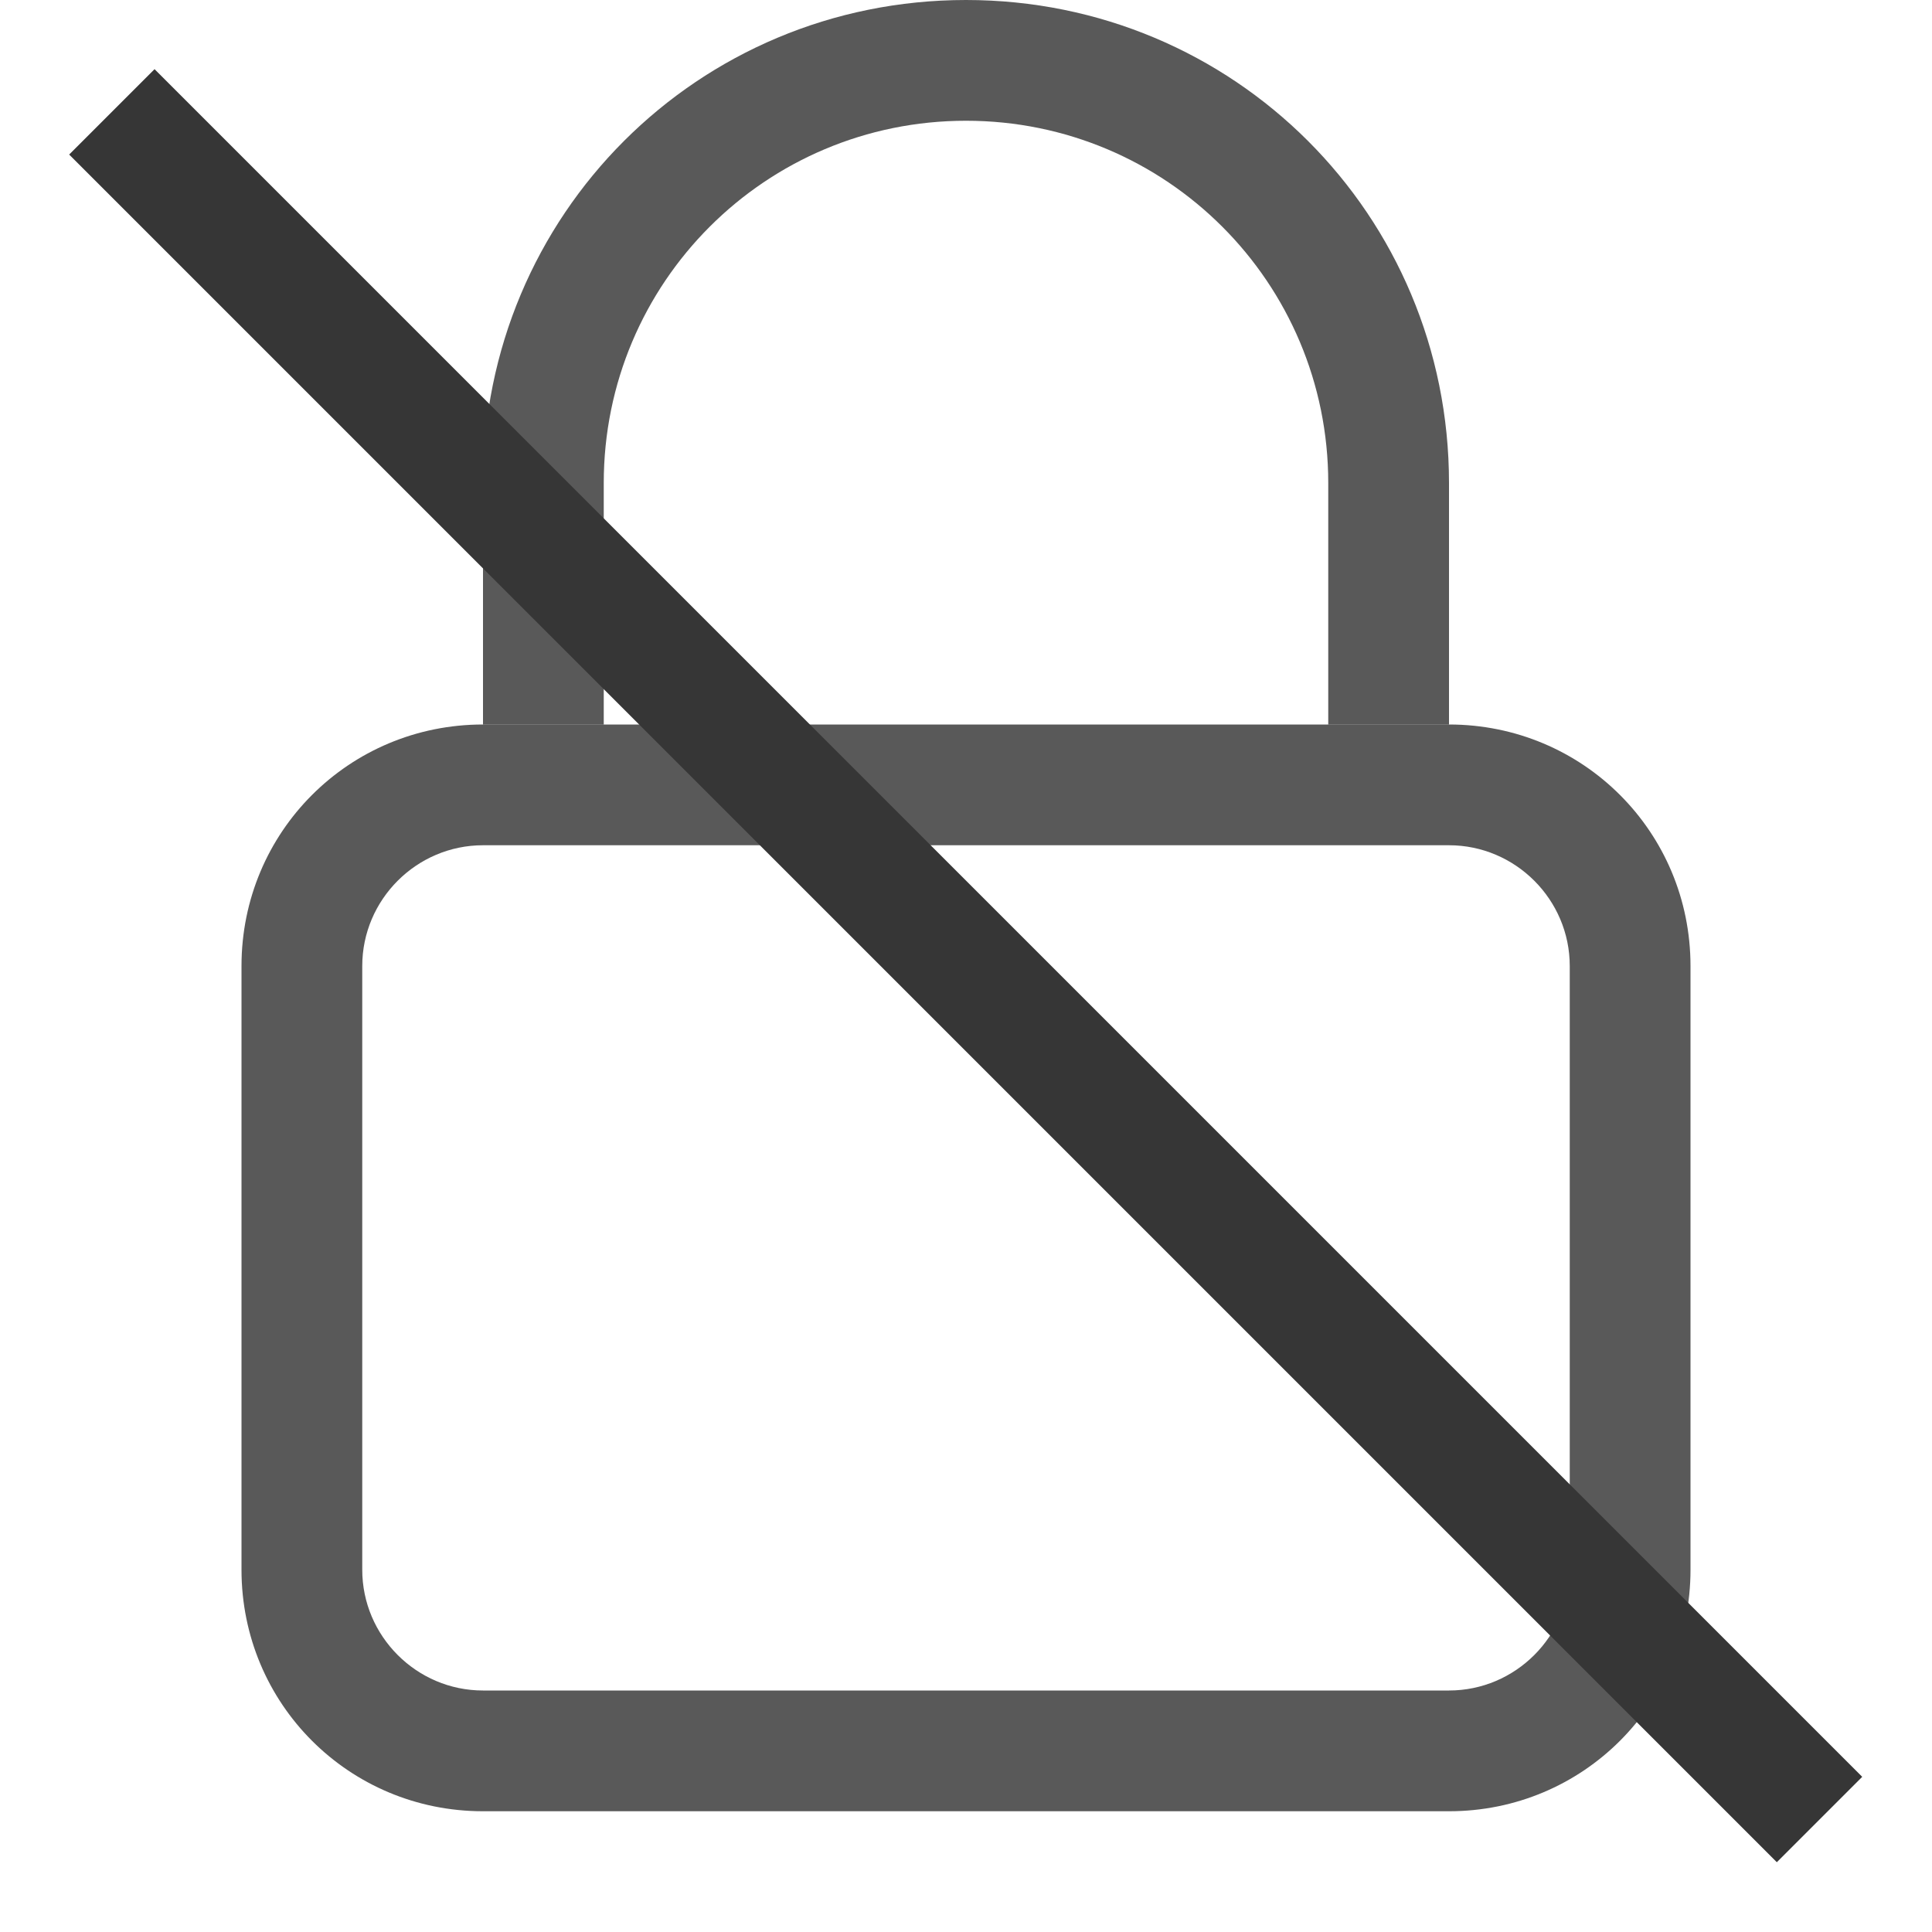
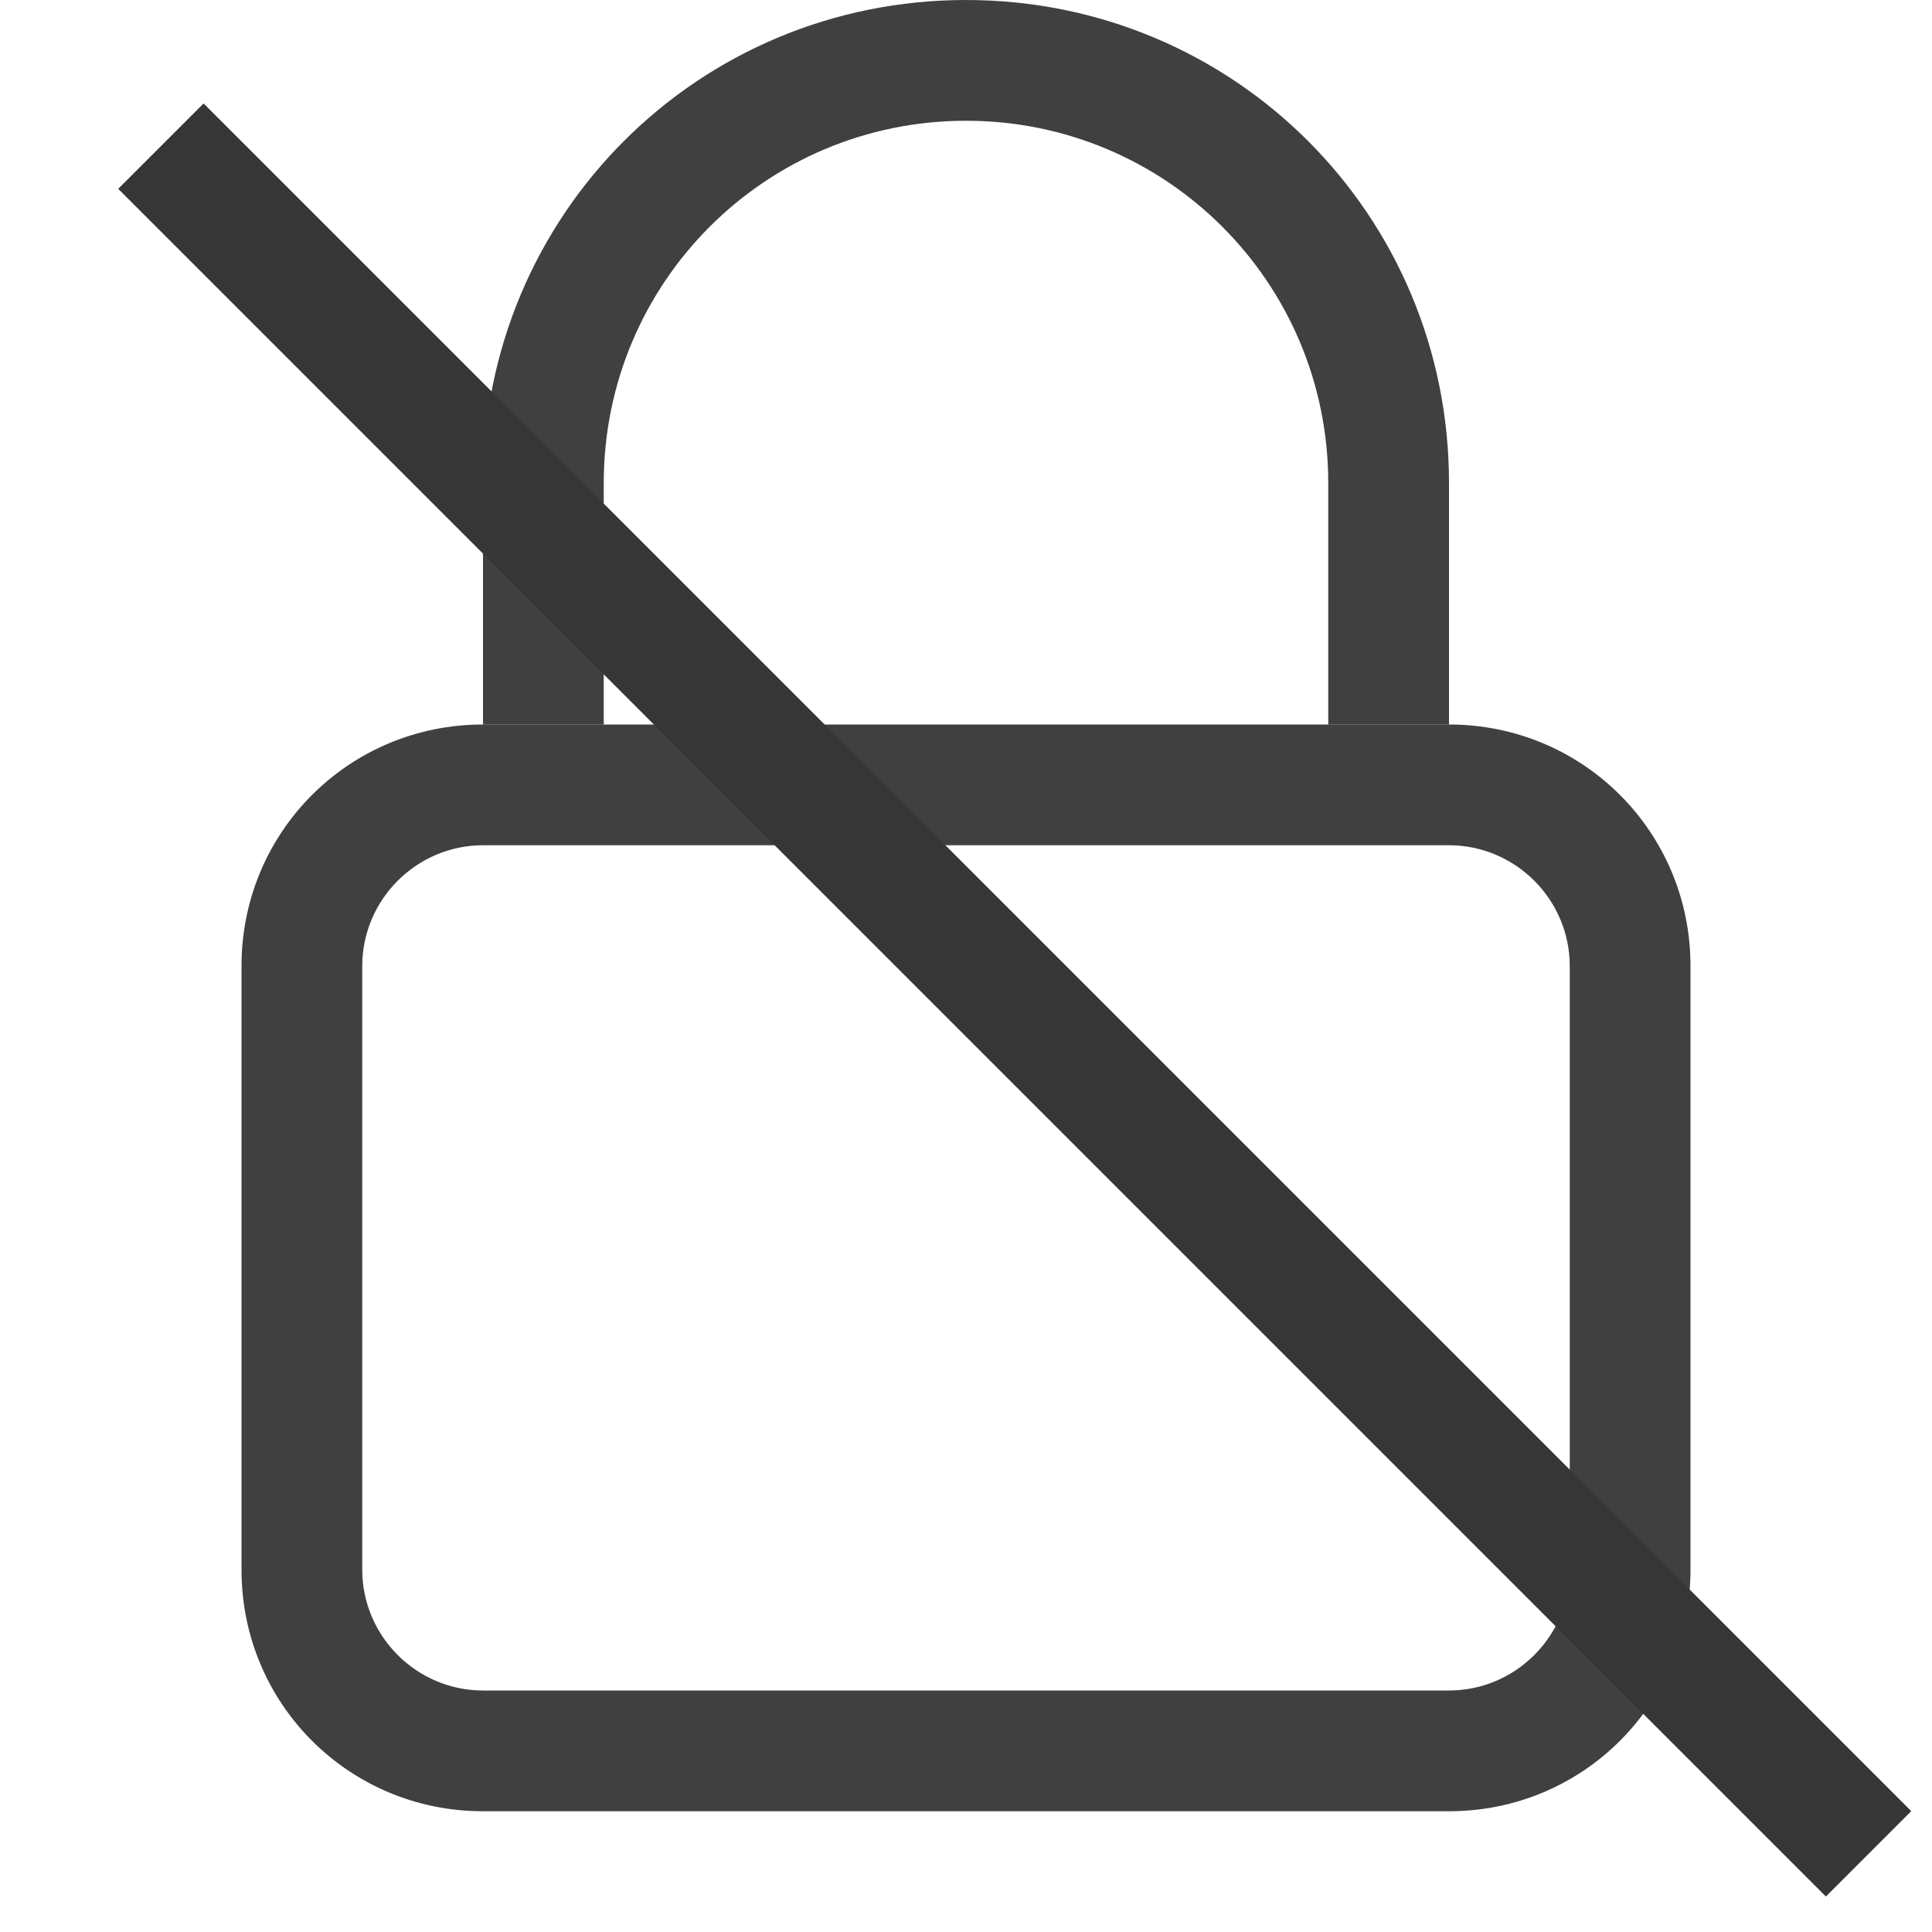
<svg xmlns="http://www.w3.org/2000/svg" width="16" height="16" version="1.1">
-   <defs>
-     <style id="current-color-scheme" type="text/css">.ColorScheme-Text { color:#363636; }</style>
-   </defs>
  <g class="layer">
-     <path class="ColorScheme-Text" d="m8,0c-2.22,0 -4,1.78 -4,4l0,2l1,0l0,-2c0,-1.66 1.34,-3 3,-3s3,1.34 3,3l0,2l1,0l0,-2c0,-2.22 -1.78,-4 -4,-4z" fill="#000000" id="svg_1" opacity="0.65" transform="matrix(1, 0, 0, 1, 0, 0)" />
-     <path class="ColorScheme-Text" d="m4,6c-1.11,0 -2,0.89 -2,2l0,5c0,1.11 0.89,2 2,2l8,0c1.11,0 2,-0.89 2,-2l0,-5c0,-1.11 -0.89,-2 -2,-2l-8,0zm0,1l8,0c0.55,0 1,0.45 1,1l0,5c0,0.55 -0.45,1 -1,1l-8,0c-0.55,0 -1,-0.45 -1,-1l0,-5c0,-0.55 0.45,-1 1,-1z" fill="#000000" id="svg_2" opacity="0.65" />
-     <rect class="ColorScheme-Text" fill="currentColor" height="1" id="svg_3" transform="rotate(45)" width="20" x="1.31" y="-0.5" />
+     <path color="#363636" opacity="0.75" id="svg_1" fill="#000000" d="m8,0c-2.22,0 -4,1.78 -4,4l0,2l1,0l0,-2c0,-1.66 1.34,-3 3,-3s3,1.34 3,3l0,2l1,0l0,-2c0,-2.22 -1.78,-4 -4,-4z" class="ColorScheme-Text" />
+     <path color="#363636" opacity="0.75" id="svg_2" fill="#000000" d="m4,6c-1.11,0 -2,0.89 -2,2l0,5c0,1.11 0.89,2 2,2l8,0c1.11,0 2,-0.89 2,-2l0,-5c0,-1.11 -0.89,-2 -2,-2l-8,0zm0,1l8,0c0.55,0 1,0.45 1,1l0,5c0,0.55 -0.45,1 -1,1l-8,0c-0.55,0 -1,-0.45 -1,-1l0,-5c0,-0.55 0.45,-1 1,-1z" class="ColorScheme-Text" />
+     <rect color="#363636" y="-0.216" x="1.716" width="20" transform="rotate(45, 0.406125, 0.284288)" id="svg_3" height="1" fill="currentColor" class="ColorScheme-Text" />
  </g>
</svg>
